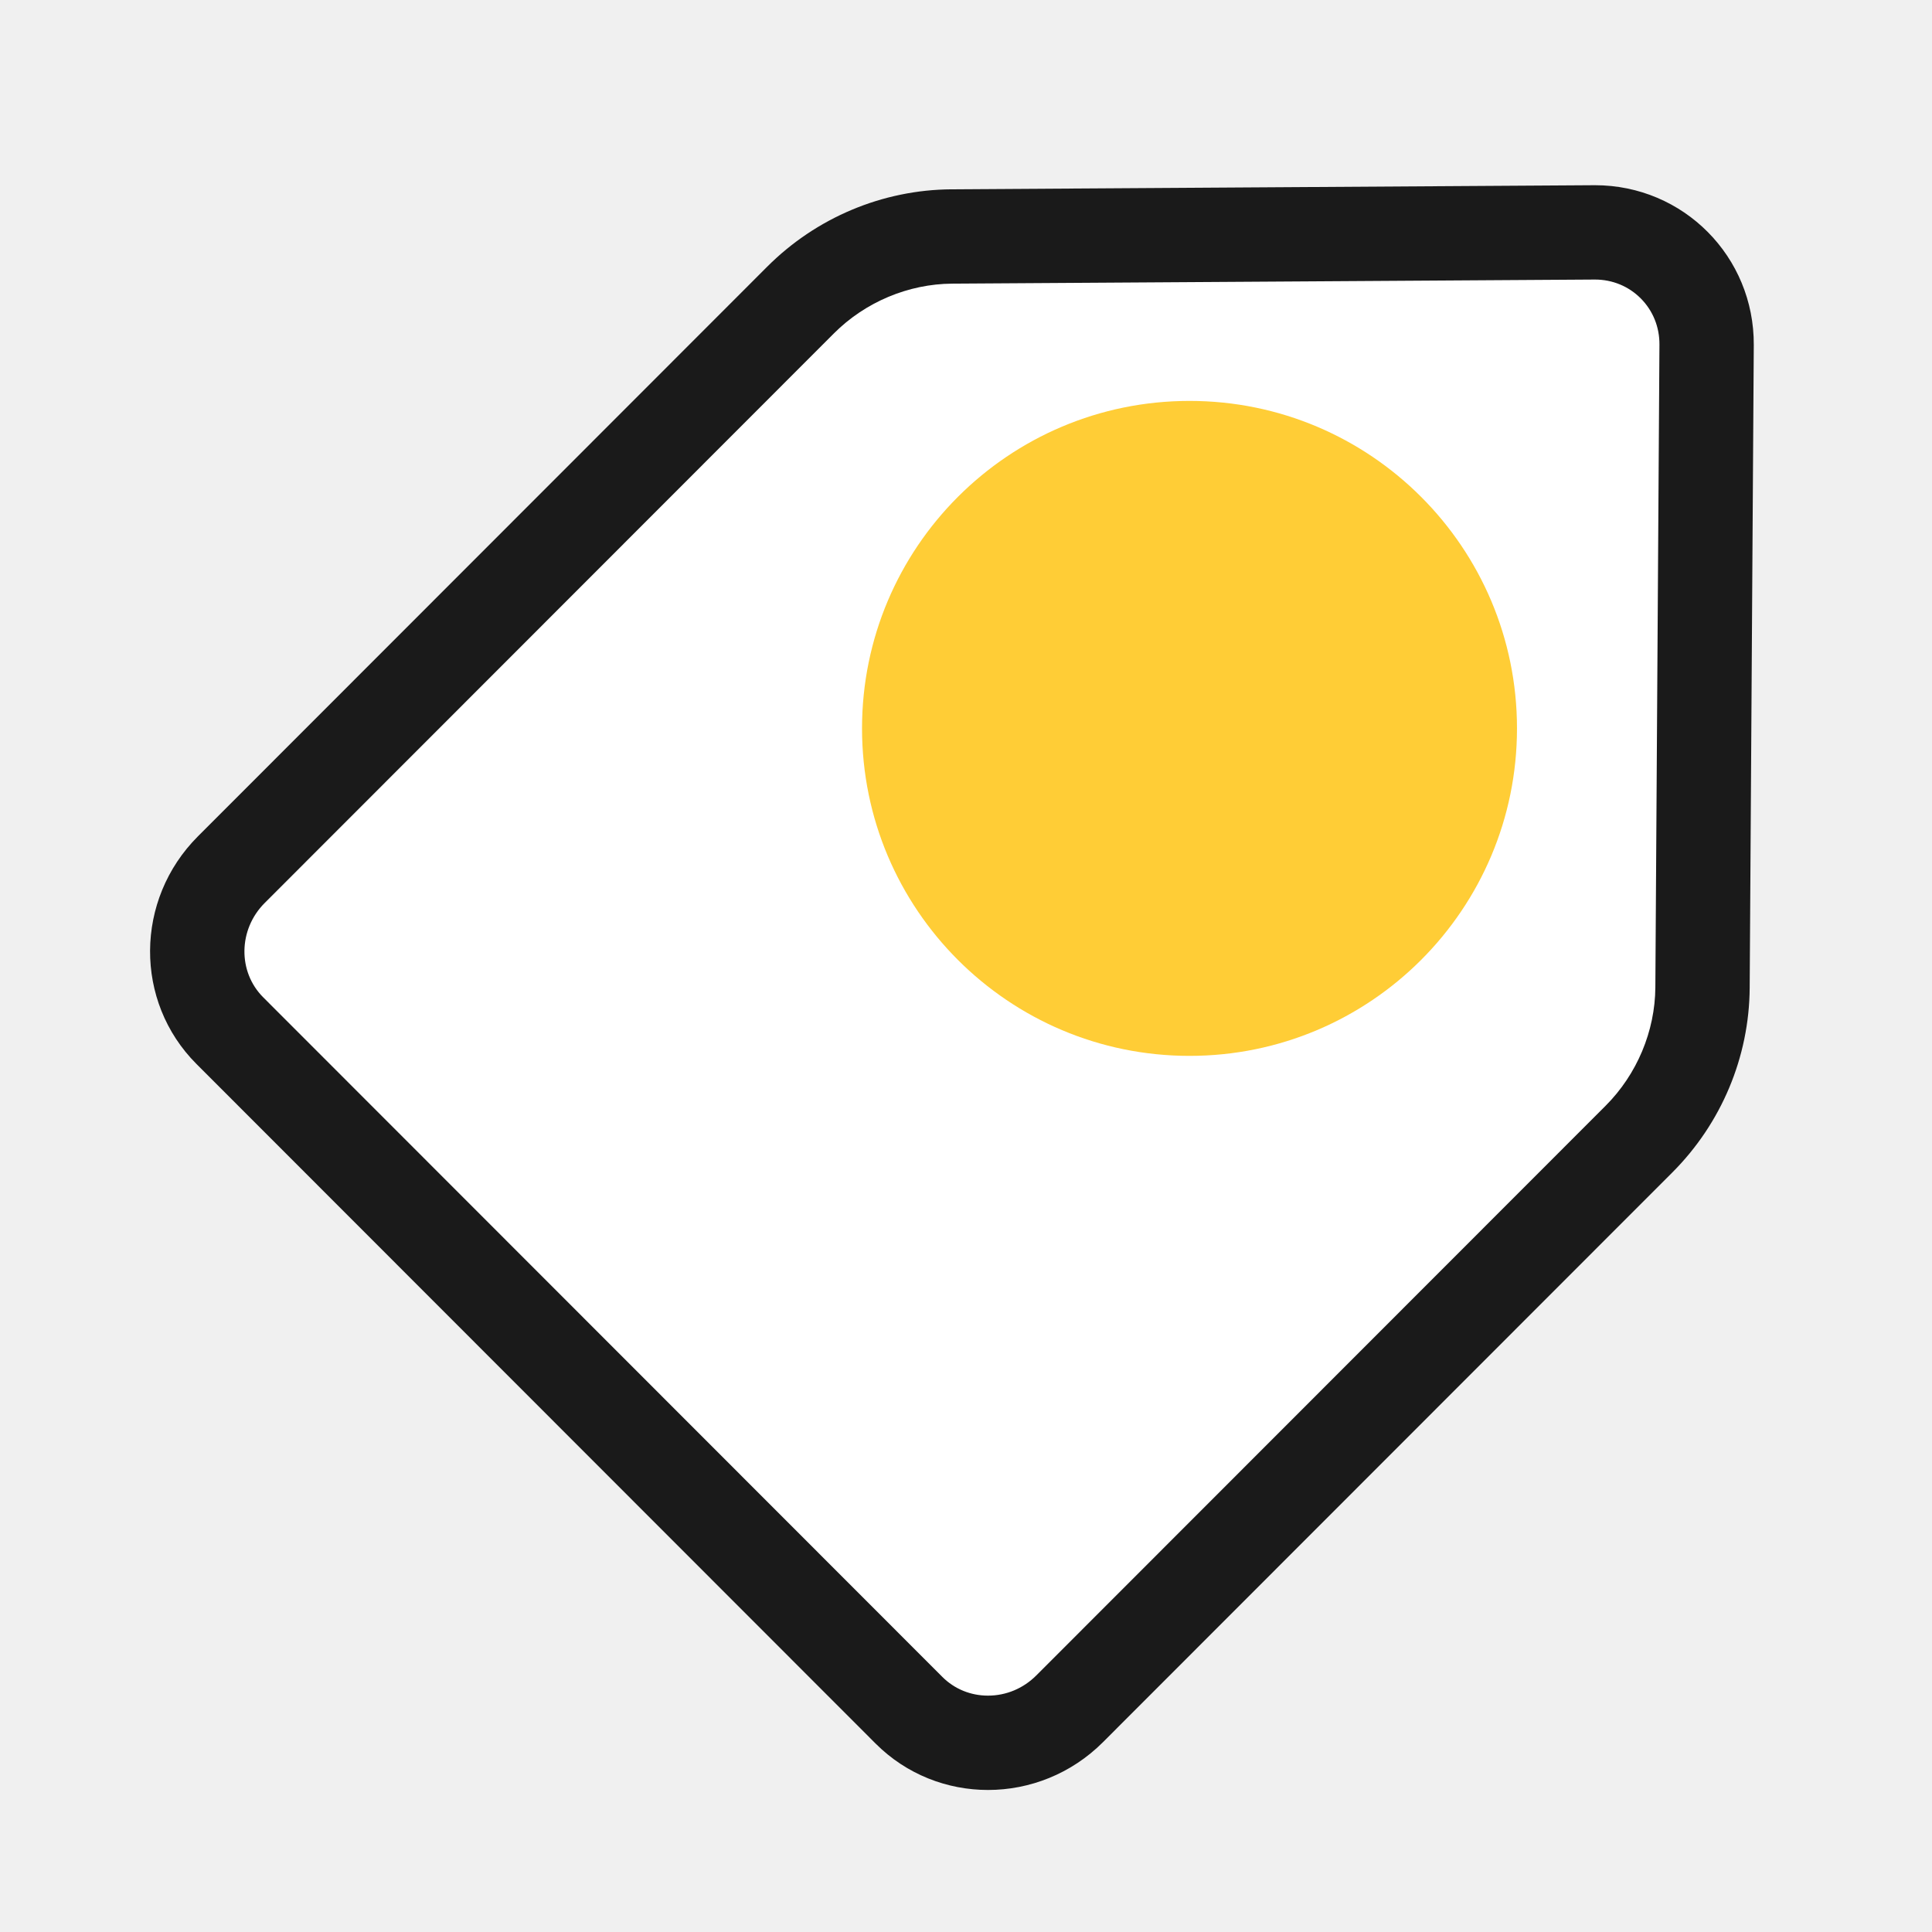
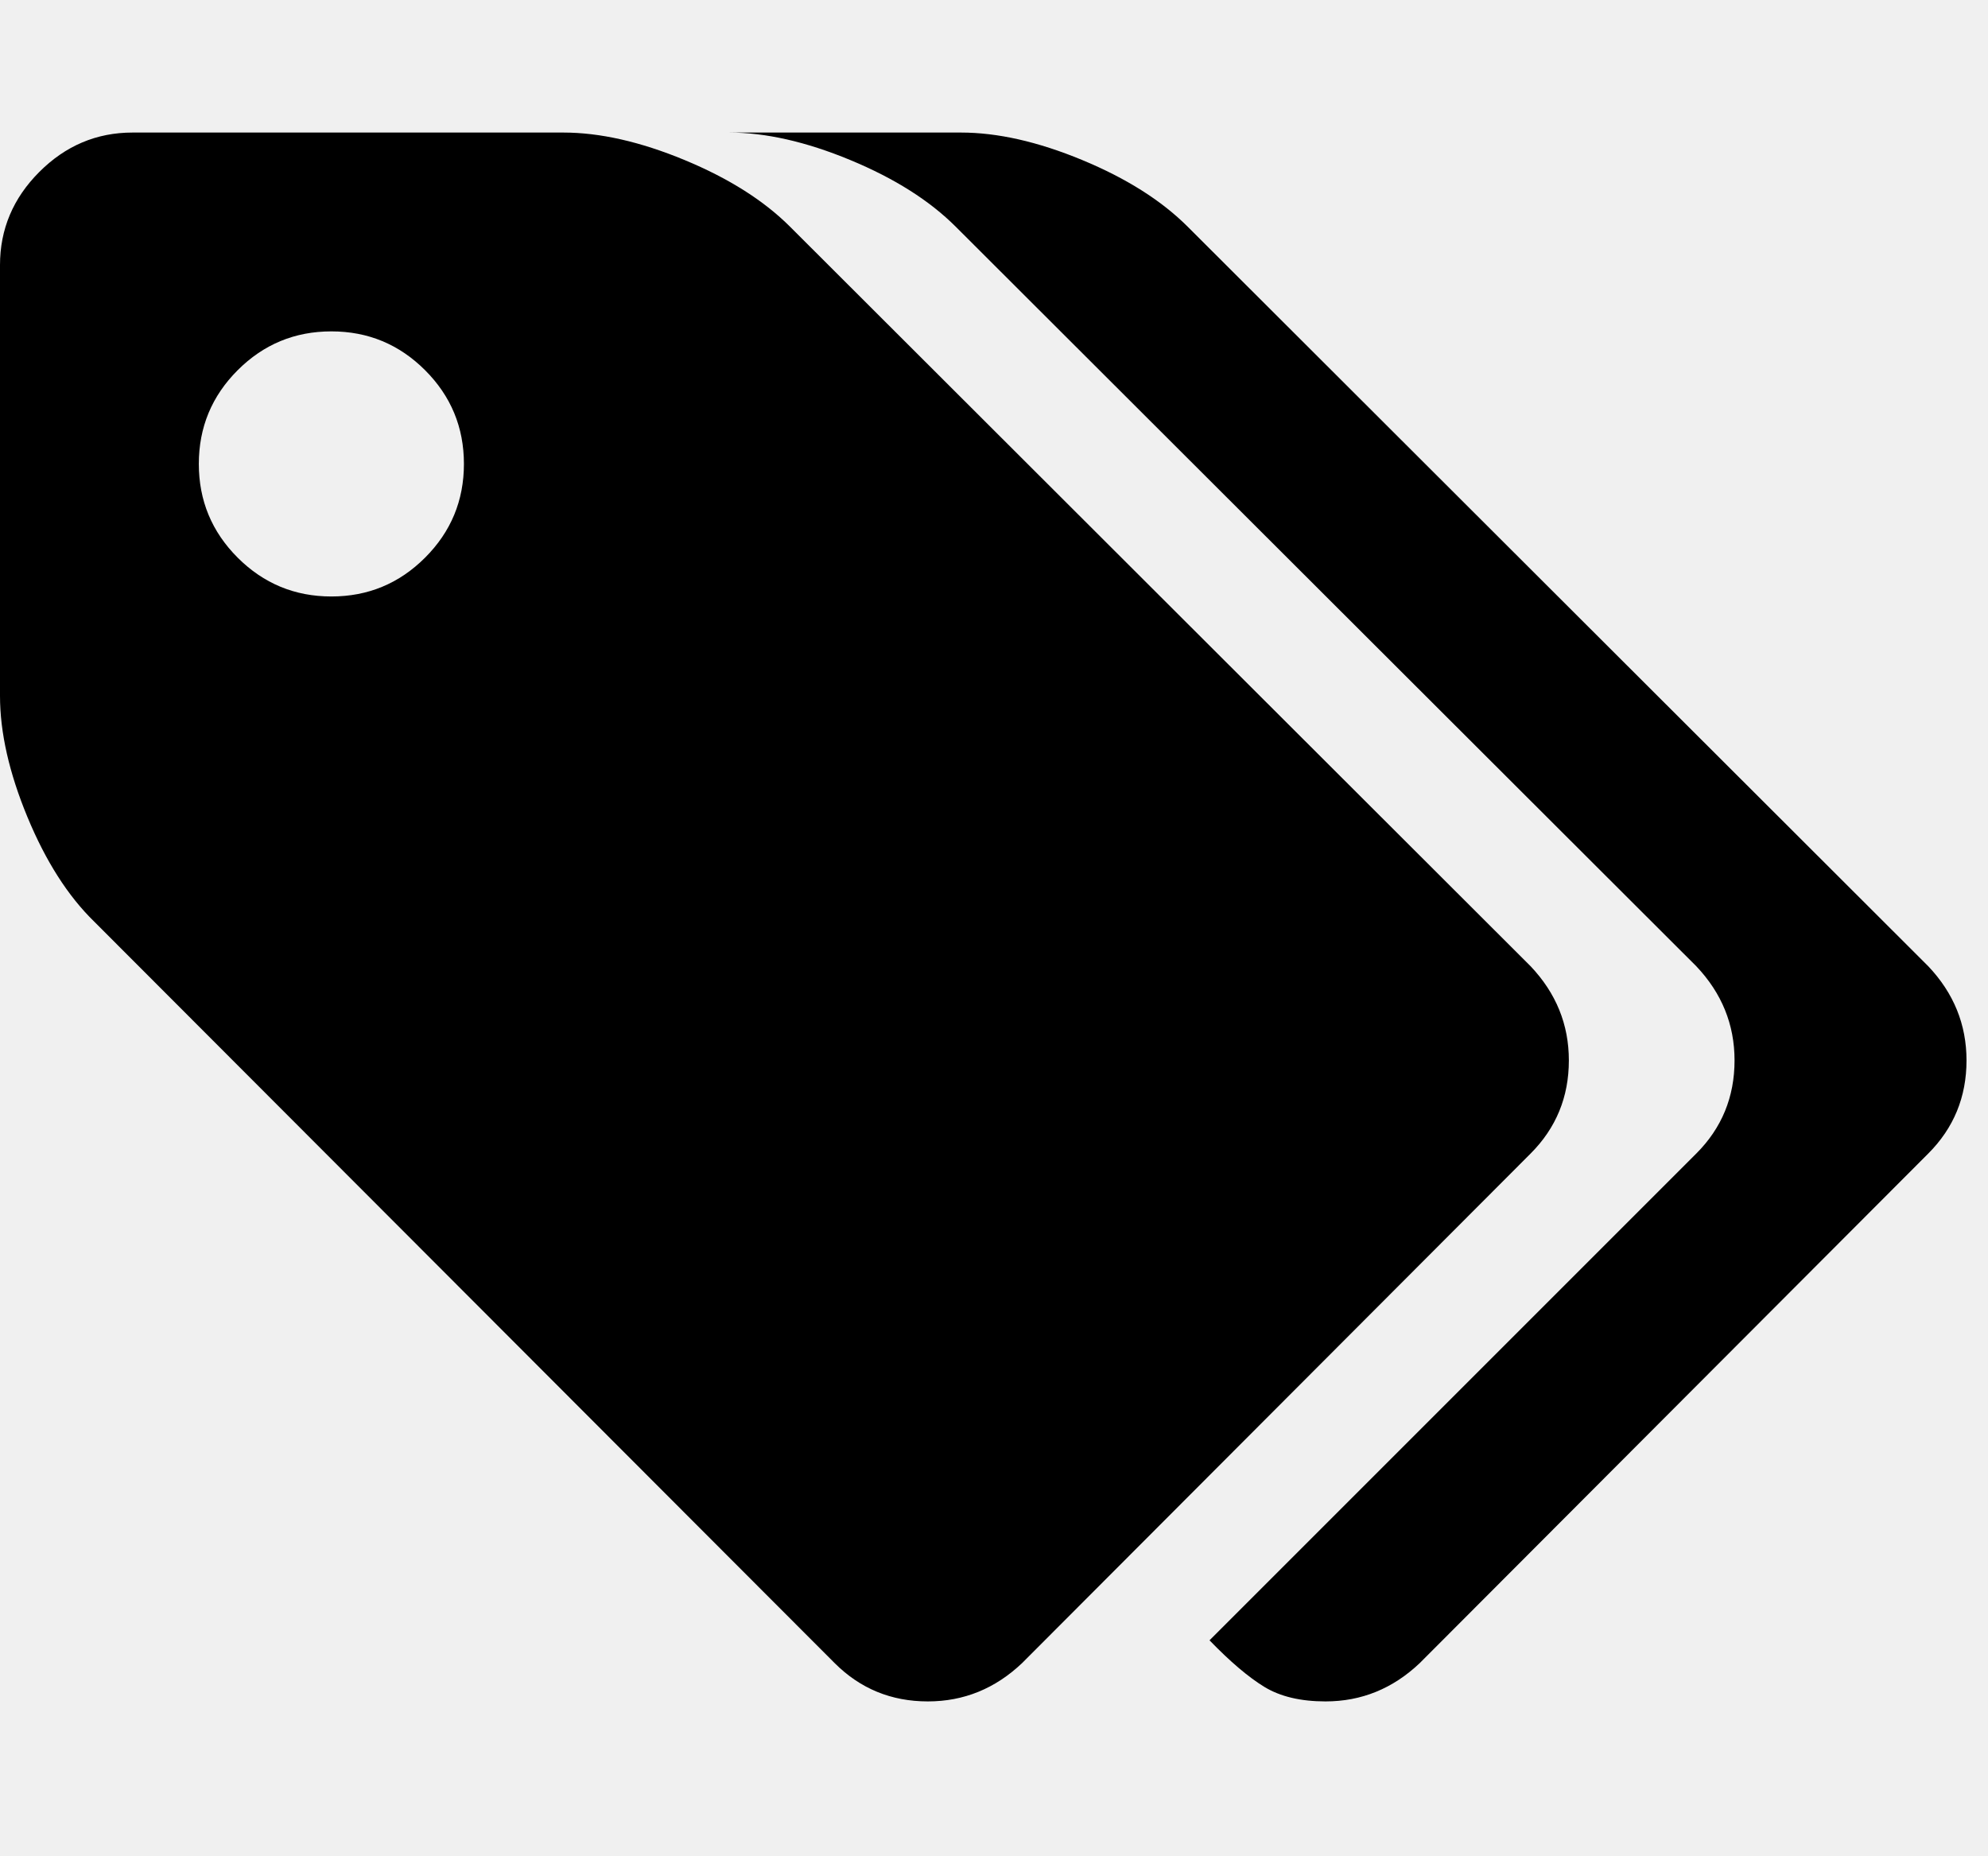
- <svg xmlns="http://www.w3.org/2000/svg" t="1745548264676" class="icon" viewBox="0 0 1024 1024" version="1.1" p-id="1976" width="200" height="200">
-   <path d="M523.654 923.72c-15.883-0.001-30.761-6.136-41.893-17.273L121.813 546.259c-23.291-23.305-22.946-61.57 0.766-85.301l301.732-301.927c21.521-21.533 50.003-33.499 80.199-33.691l340.867-2.172c15.945 0 30.866 6.178 42.014 17.397 11.16 11.231 17.25 26.221 17.147 42.208l-2.17 340.697c-0.192 30.228-12.153 58.736-33.679 80.276L566.957 905.674c-11.628 11.638-27.006 18.046-43.301 18.046h-0.002z" fill="#FFFFFF" p-id="1977" />
-   <path d="M845.378 148.167c9.236 0 17.858 3.558 24.278 10.02 6.433 6.474 9.943 15.149 9.884 24.427l-2.171 340.698c-0.148 23.27-9.757 46.146-26.362 62.763l-301.736 301.93c-6.905 6.91-16.003 10.715-25.618 10.715-9.201 0-17.797-3.532-24.207-9.945l-359.95-360.188c-13.552-13.561-13.208-35.972 0.766-49.957l301.733-301.927c16.597-16.607 39.441-26.216 62.675-26.364l340.46-2.171 0.248-0.001m0-50l-0.552 0.002-340.475 2.171c-36.559 0.233-71.708 14.988-97.723 41.018L104.895 443.287c-33.503 33.529-33.848 87.541-0.765 120.645l359.95 360.187c16.4 16.411 37.941 24.602 59.574 24.602 22 0 44.095-8.468 60.987-25.374l301.733-301.928c26.015-26.032 40.762-61.205 40.994-97.789l2.171-340.697c0.299-46.929-37.333-84.766-84.161-84.766z" fill="#1A1A1A" p-id="1978" />
-   <path d="M630.465 212.491c95.862 0 173.57 77.708 173.57 173.572 0 95.858-77.708 173.572-173.57 173.572-95.86 0-173.572-77.713-173.572-173.572 0.001-95.864 77.712-173.572 173.572-173.572z" fill="#FFCD36" p-id="1979" />
+ <svg xmlns="http://www.w3.org/2000/svg" t="1669164870986" class="icon" viewBox="0 0 1097 1024" version="1.1" p-id="2666" width="214.258" height="200">
+   <path d="M256 256q0-30.286-21.429-51.714T182.857 182.857t-51.714 21.429T109.714 256t21.429 51.714T182.857 329.143t51.714-21.429T256 256z m609.714 329.143q0 30.286-21.143 51.429l-280.571 281.143q-22.286 21.143-52 21.143-30.286 0-51.429-21.143L52 508.571q-21.714-21.143-36.857-57.714T0 384V146.286q0-29.714 21.714-51.429t51.429-21.714h237.714q30.286 0 66.857 15.143T436 125.143l408.571 408q21.143 22.286 21.143 52z m219.429 0q0 30.286-21.143 51.429l-280.571 281.143q-22.286 21.143-52 21.143-20.571 0-33.714-8t-30.286-25.714l268.571-268.571q21.143-21.143 21.143-51.429 0-29.714-21.143-52L527.429 125.143q-21.714-21.714-58.286-36.857T402.286 73.143h128q30.286 0 66.857 15.143t58.286 36.857l408.571 408q21.143 22.286 21.143 52z" p-id="2667" />
</svg>
